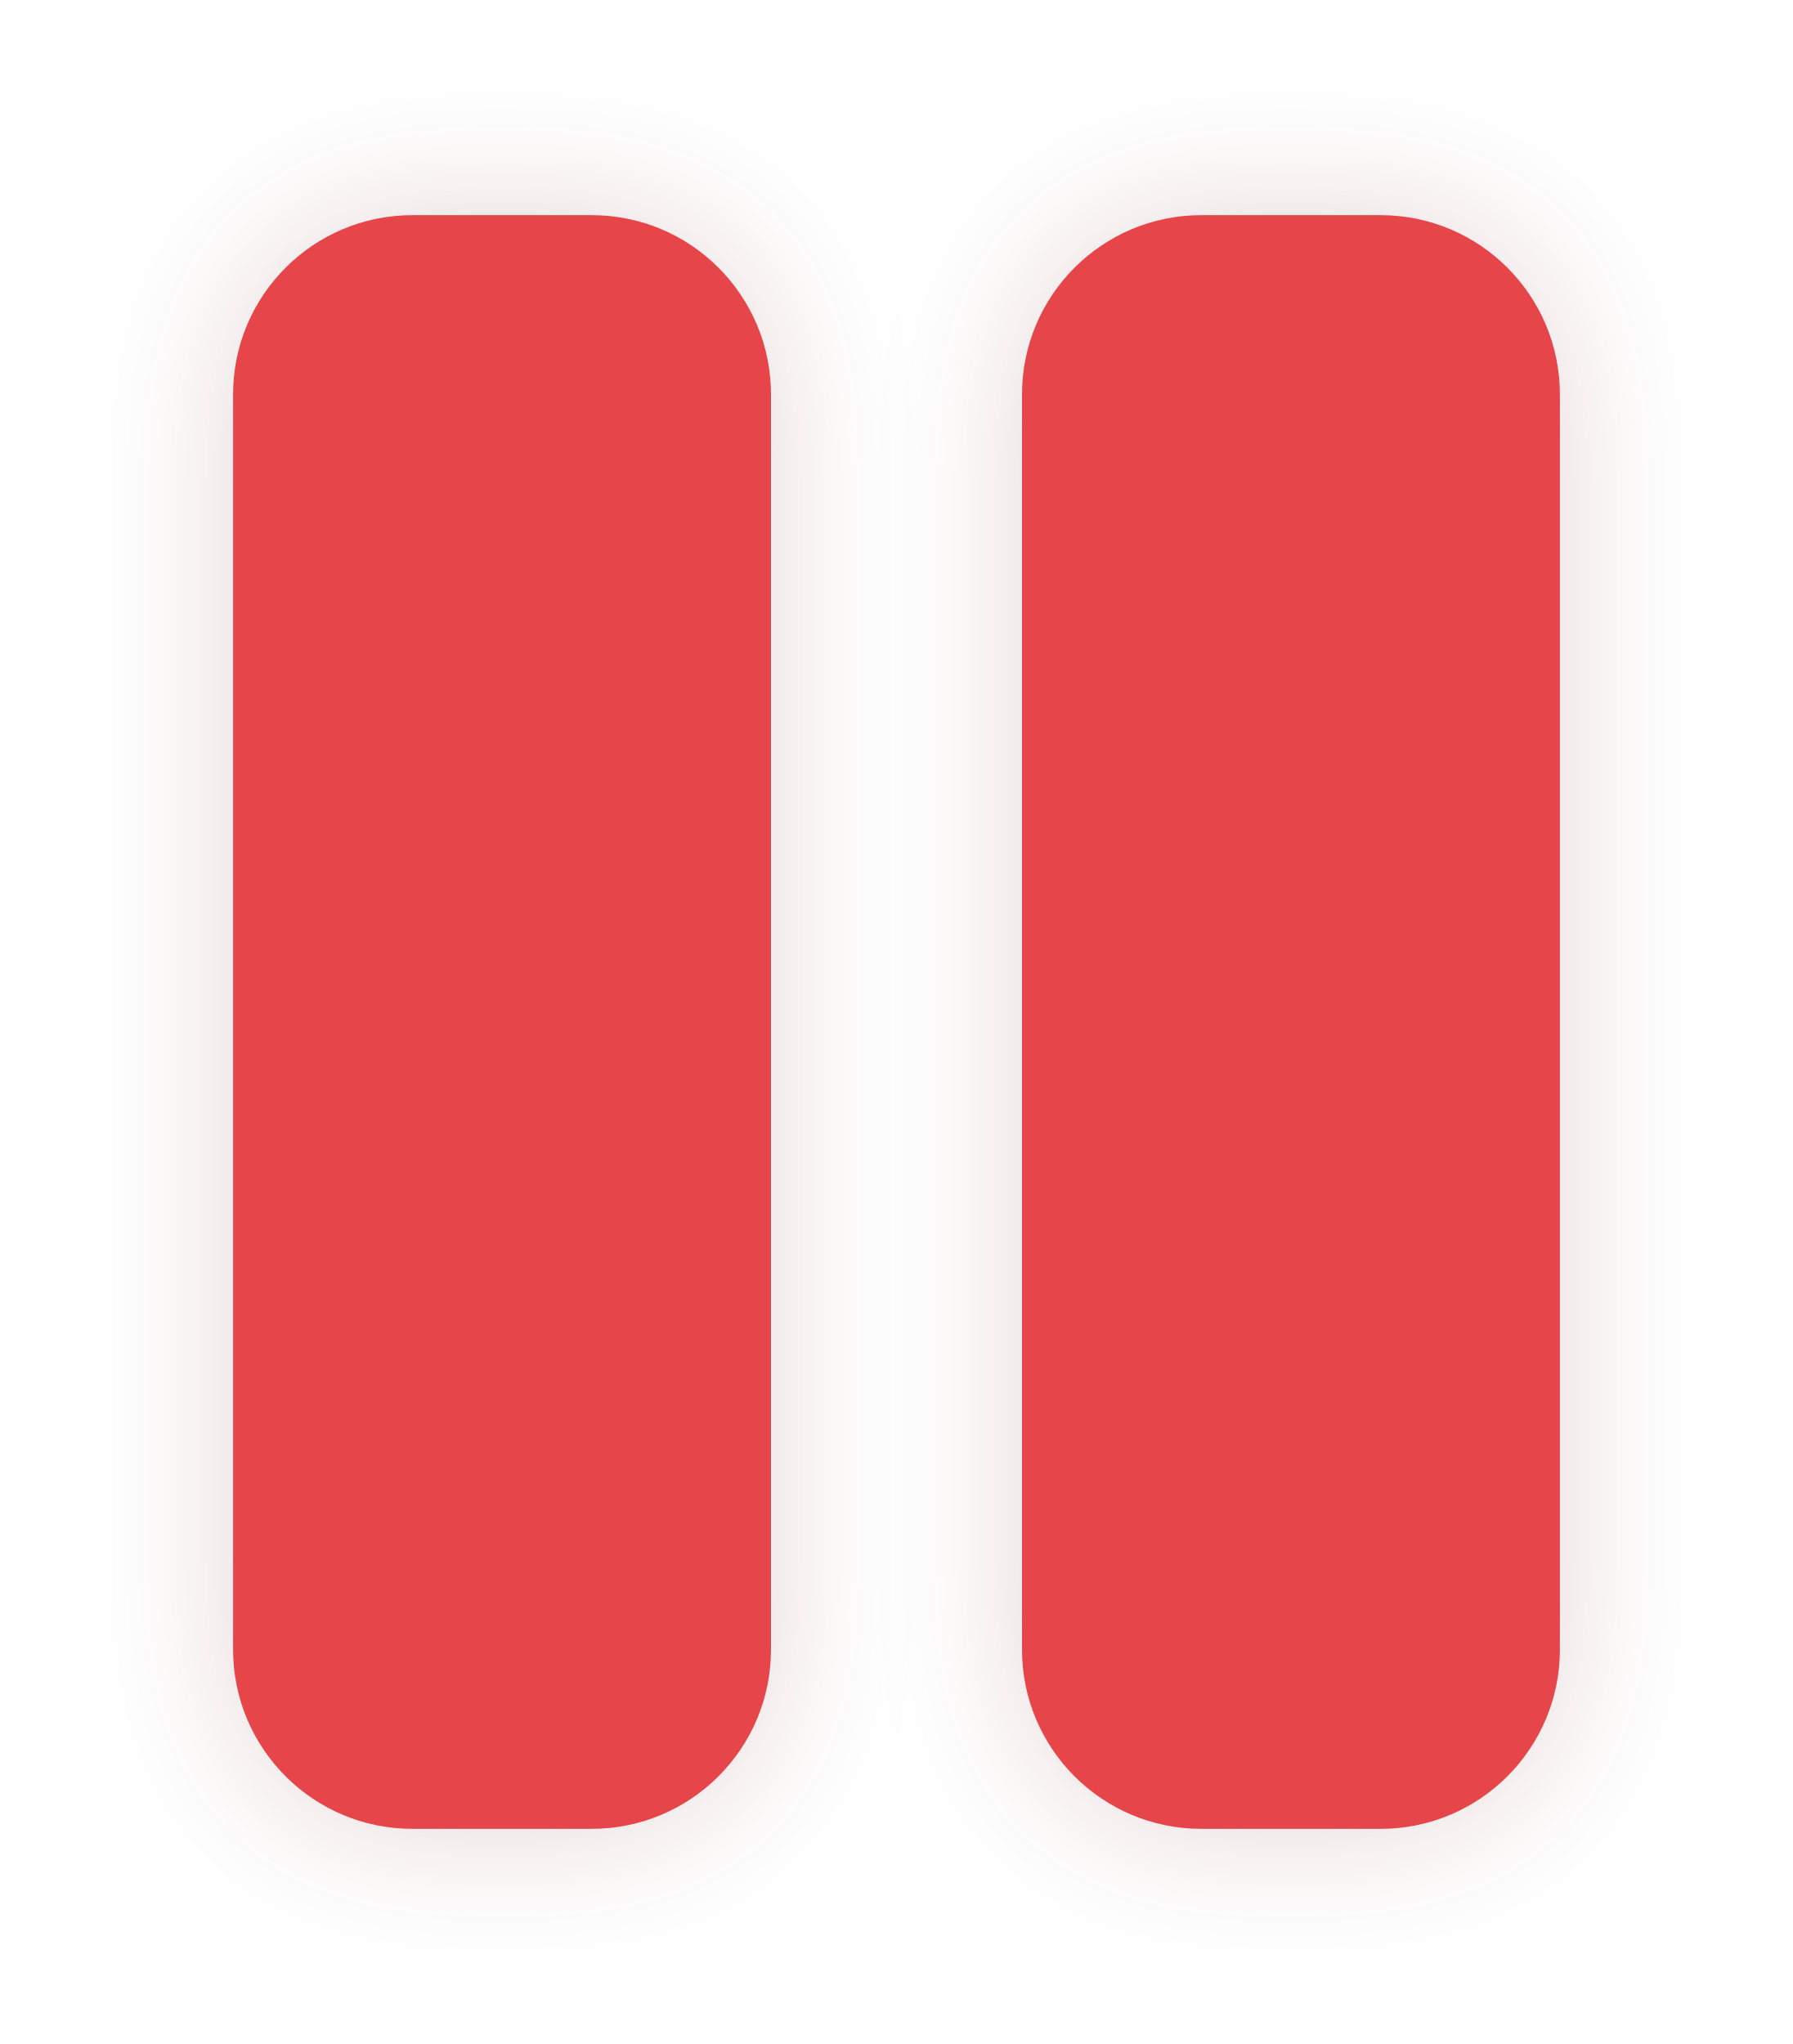
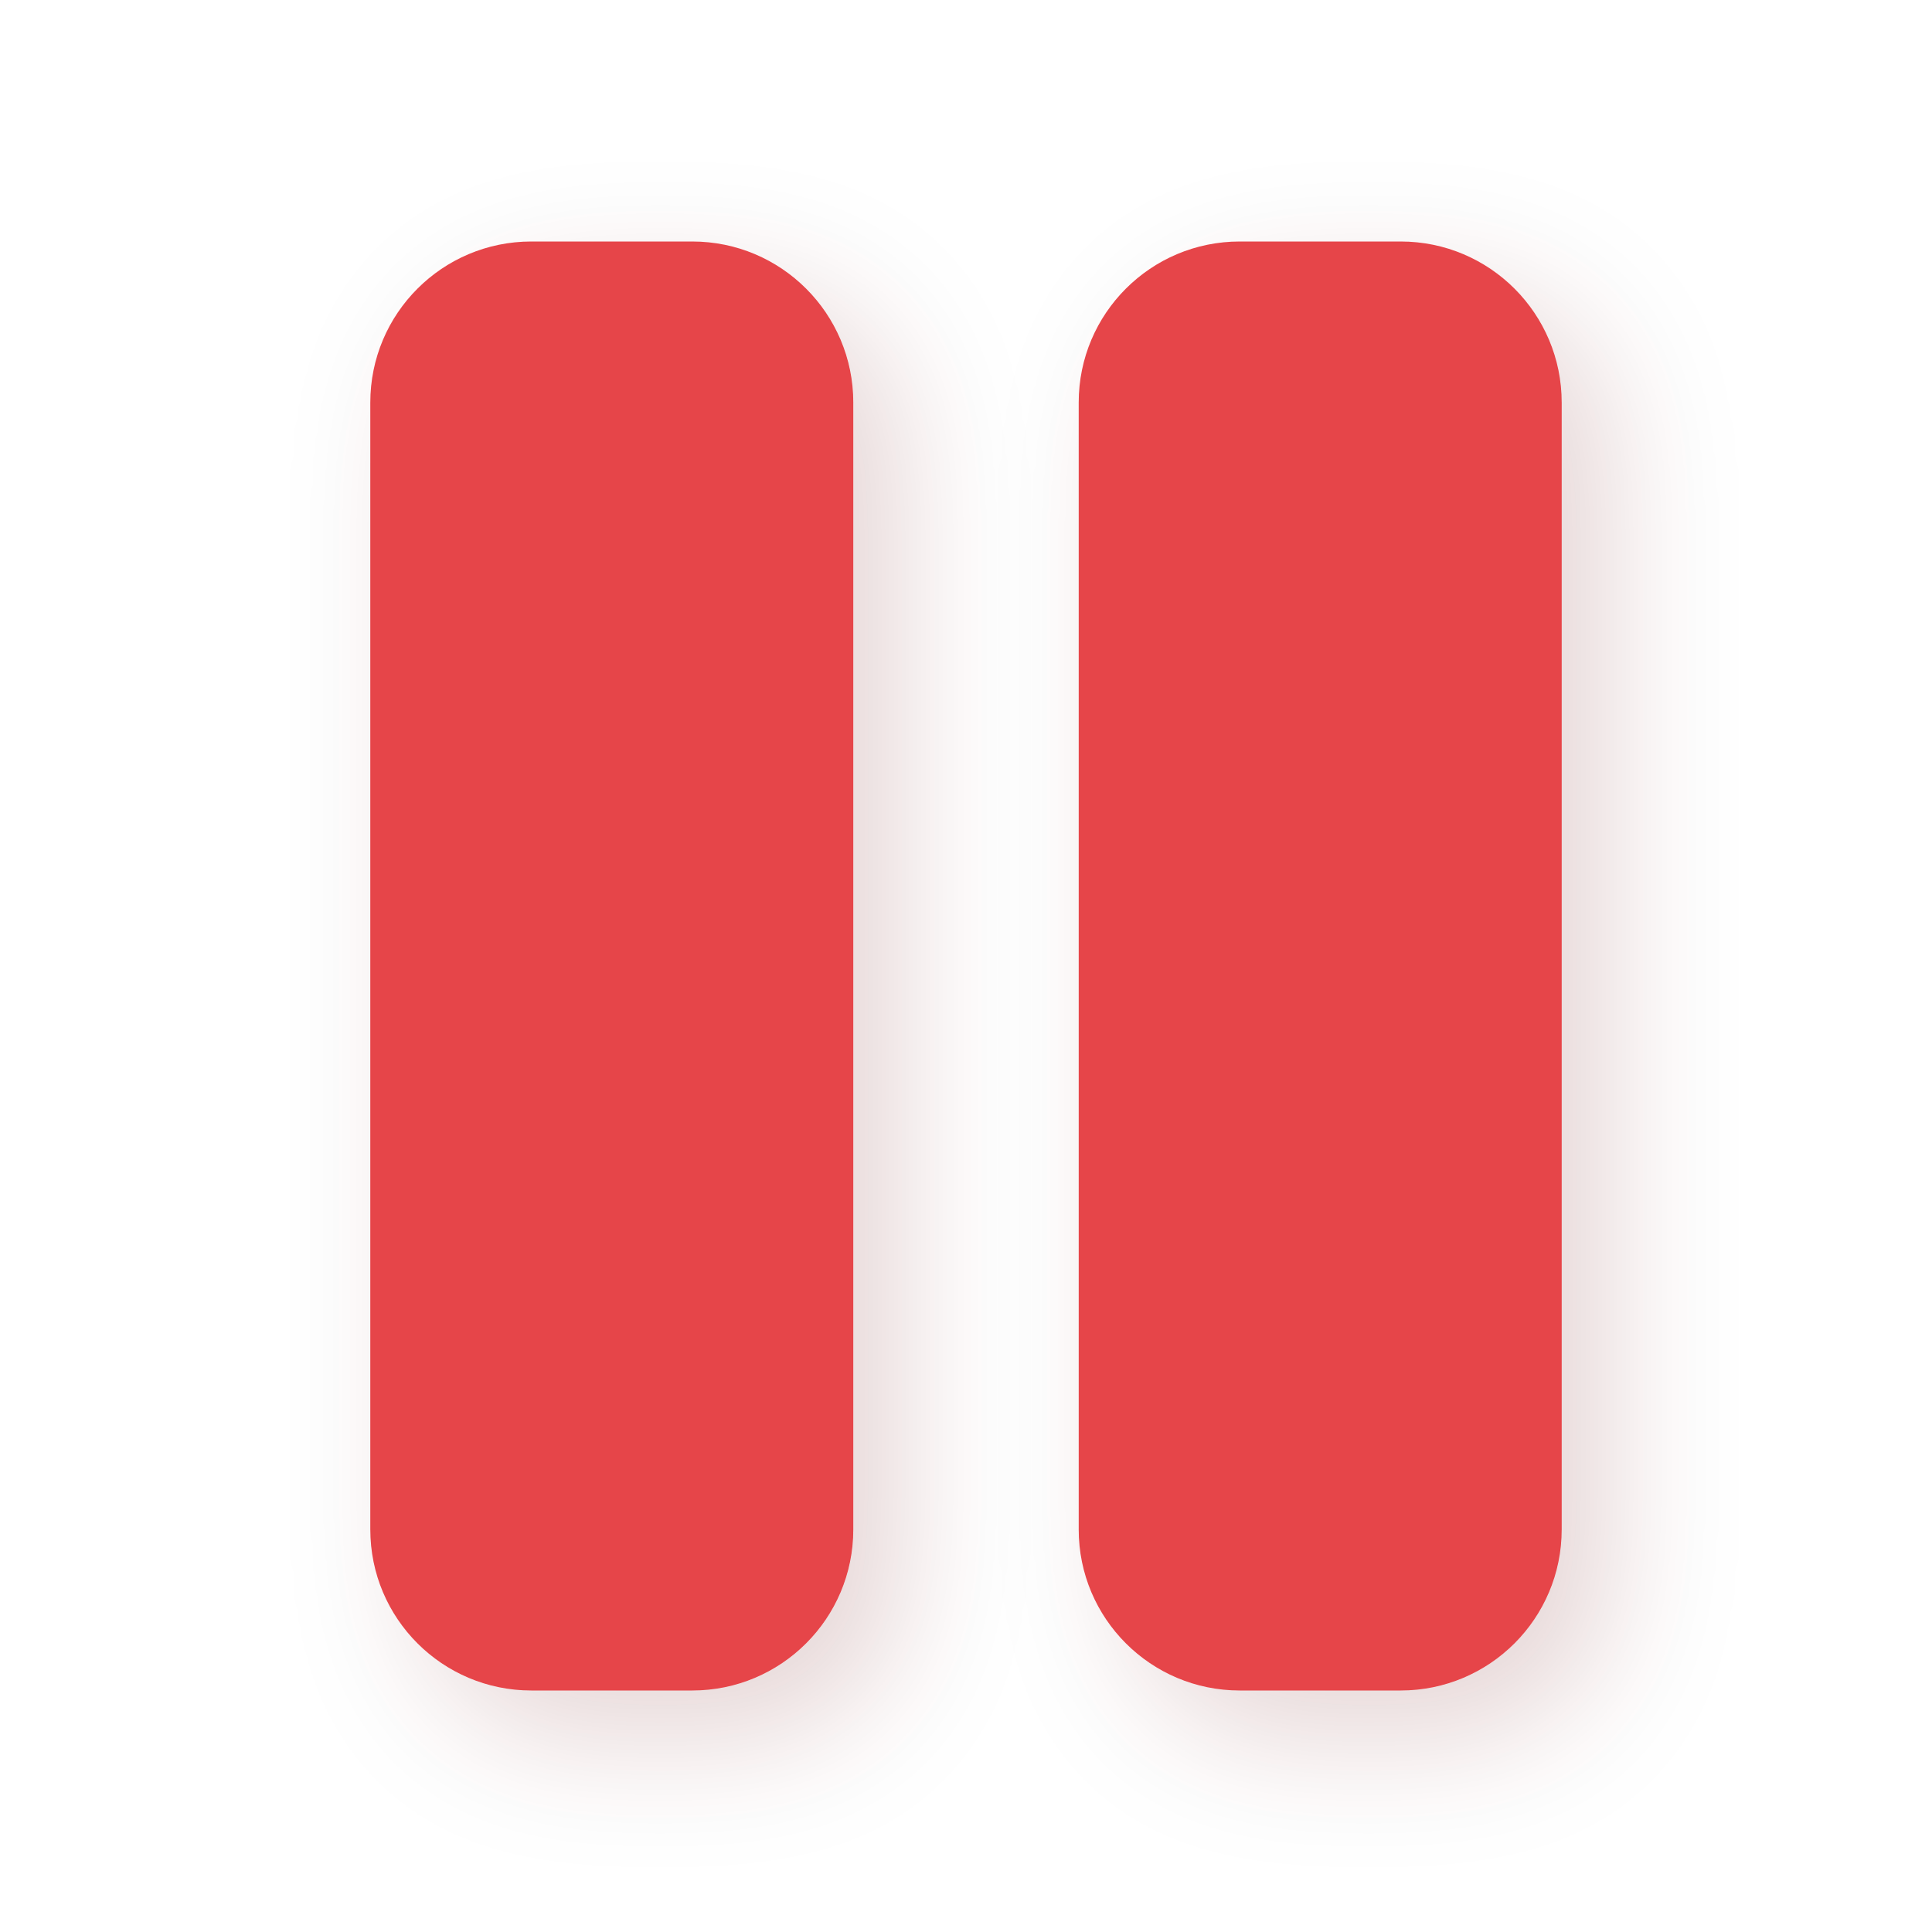
- <svg xmlns="http://www.w3.org/2000/svg" width="100" height="114" viewBox="0 0 100 114">
+ <svg xmlns="http://www.w3.org/2000/svg" width="120" height="120" viewBox="0 0 120 120">
  <defs>
-     <filter id="사각형_4" x="1" y="0" width="54" height="114" filterUnits="userSpaceOnUse">
-       <feOffset input="SourceAlpha" />
+     <filter id="사각형_4" x="14" y="6" width="54" height="114" filterUnits="userSpaceOnUse">
+       <feOffset dx="3" dy="3" input="SourceAlpha" />
      <feGaussianBlur stdDeviation="4" result="blur" />
      <feFlood flood-color="#661f20" flood-opacity="0.161" />
      <feComposite operator="in" in2="blur" />
      <feComposite in="SourceGraphic" />
    </filter>
-     <filter id="사각형_7" x="45" y="0" width="54" height="114" filterUnits="userSpaceOnUse">
-       <feOffset input="SourceAlpha" />
+     <filter id="사각형_7" x="58" y="6" width="54" height="114" filterUnits="userSpaceOnUse">
+       <feOffset dx="3" dy="3" input="SourceAlpha" />
      <feGaussianBlur stdDeviation="4" result="blur-2" />
      <feFlood flood-color="#661f20" flood-opacity="0.161" />
      <feComposite operator="in" in2="blur-2" />
      <feComposite in="SourceGraphic" />
    </filter>
  </defs>
-   <g id="그룹_4" data-name="그룹 4" transform="translate(-822 -533)">
-     <rect id="사각형_2" data-name="사각형 2" width="100" height="100" transform="translate(822 540)" fill="none" />
-     <g transform="matrix(1, 0, 0, 1, 822, 533)" filter="url(#사각형_4)">
-       <rect id="사각형_4-2" data-name="사각형 4" width="30" height="90" rx="10" transform="translate(13 12)" fill="#e64548" />
+   <g id="그룹_10" data-name="그룹 10" transform="translate(-932 -537)">
+     <rect id="사각형_2" data-name="사각형 2" width="120" height="120" transform="translate(932 537)" fill="none" />
+     <g transform="matrix(1, 0, 0, 1, 932, 537)" filter="url(#사각형_4)">
+       <rect id="사각형_4-2" data-name="사각형 4" width="30" height="90" rx="10" transform="translate(23 15)" fill="#e64548" />
    </g>
-     <g transform="matrix(1, 0, 0, 1, 822, 533)" filter="url(#사각형_7)">
-       <rect id="사각형_7-2" data-name="사각형 7" width="30" height="90" rx="10" transform="translate(57 12)" fill="#e64548" />
+     <g transform="matrix(1, 0, 0, 1, 932, 537)" filter="url(#사각형_7)">
+       <rect id="사각형_7-2" data-name="사각형 7" width="30" height="90" rx="10" transform="translate(67 15)" fill="#e64548" />
    </g>
  </g>
</svg>
